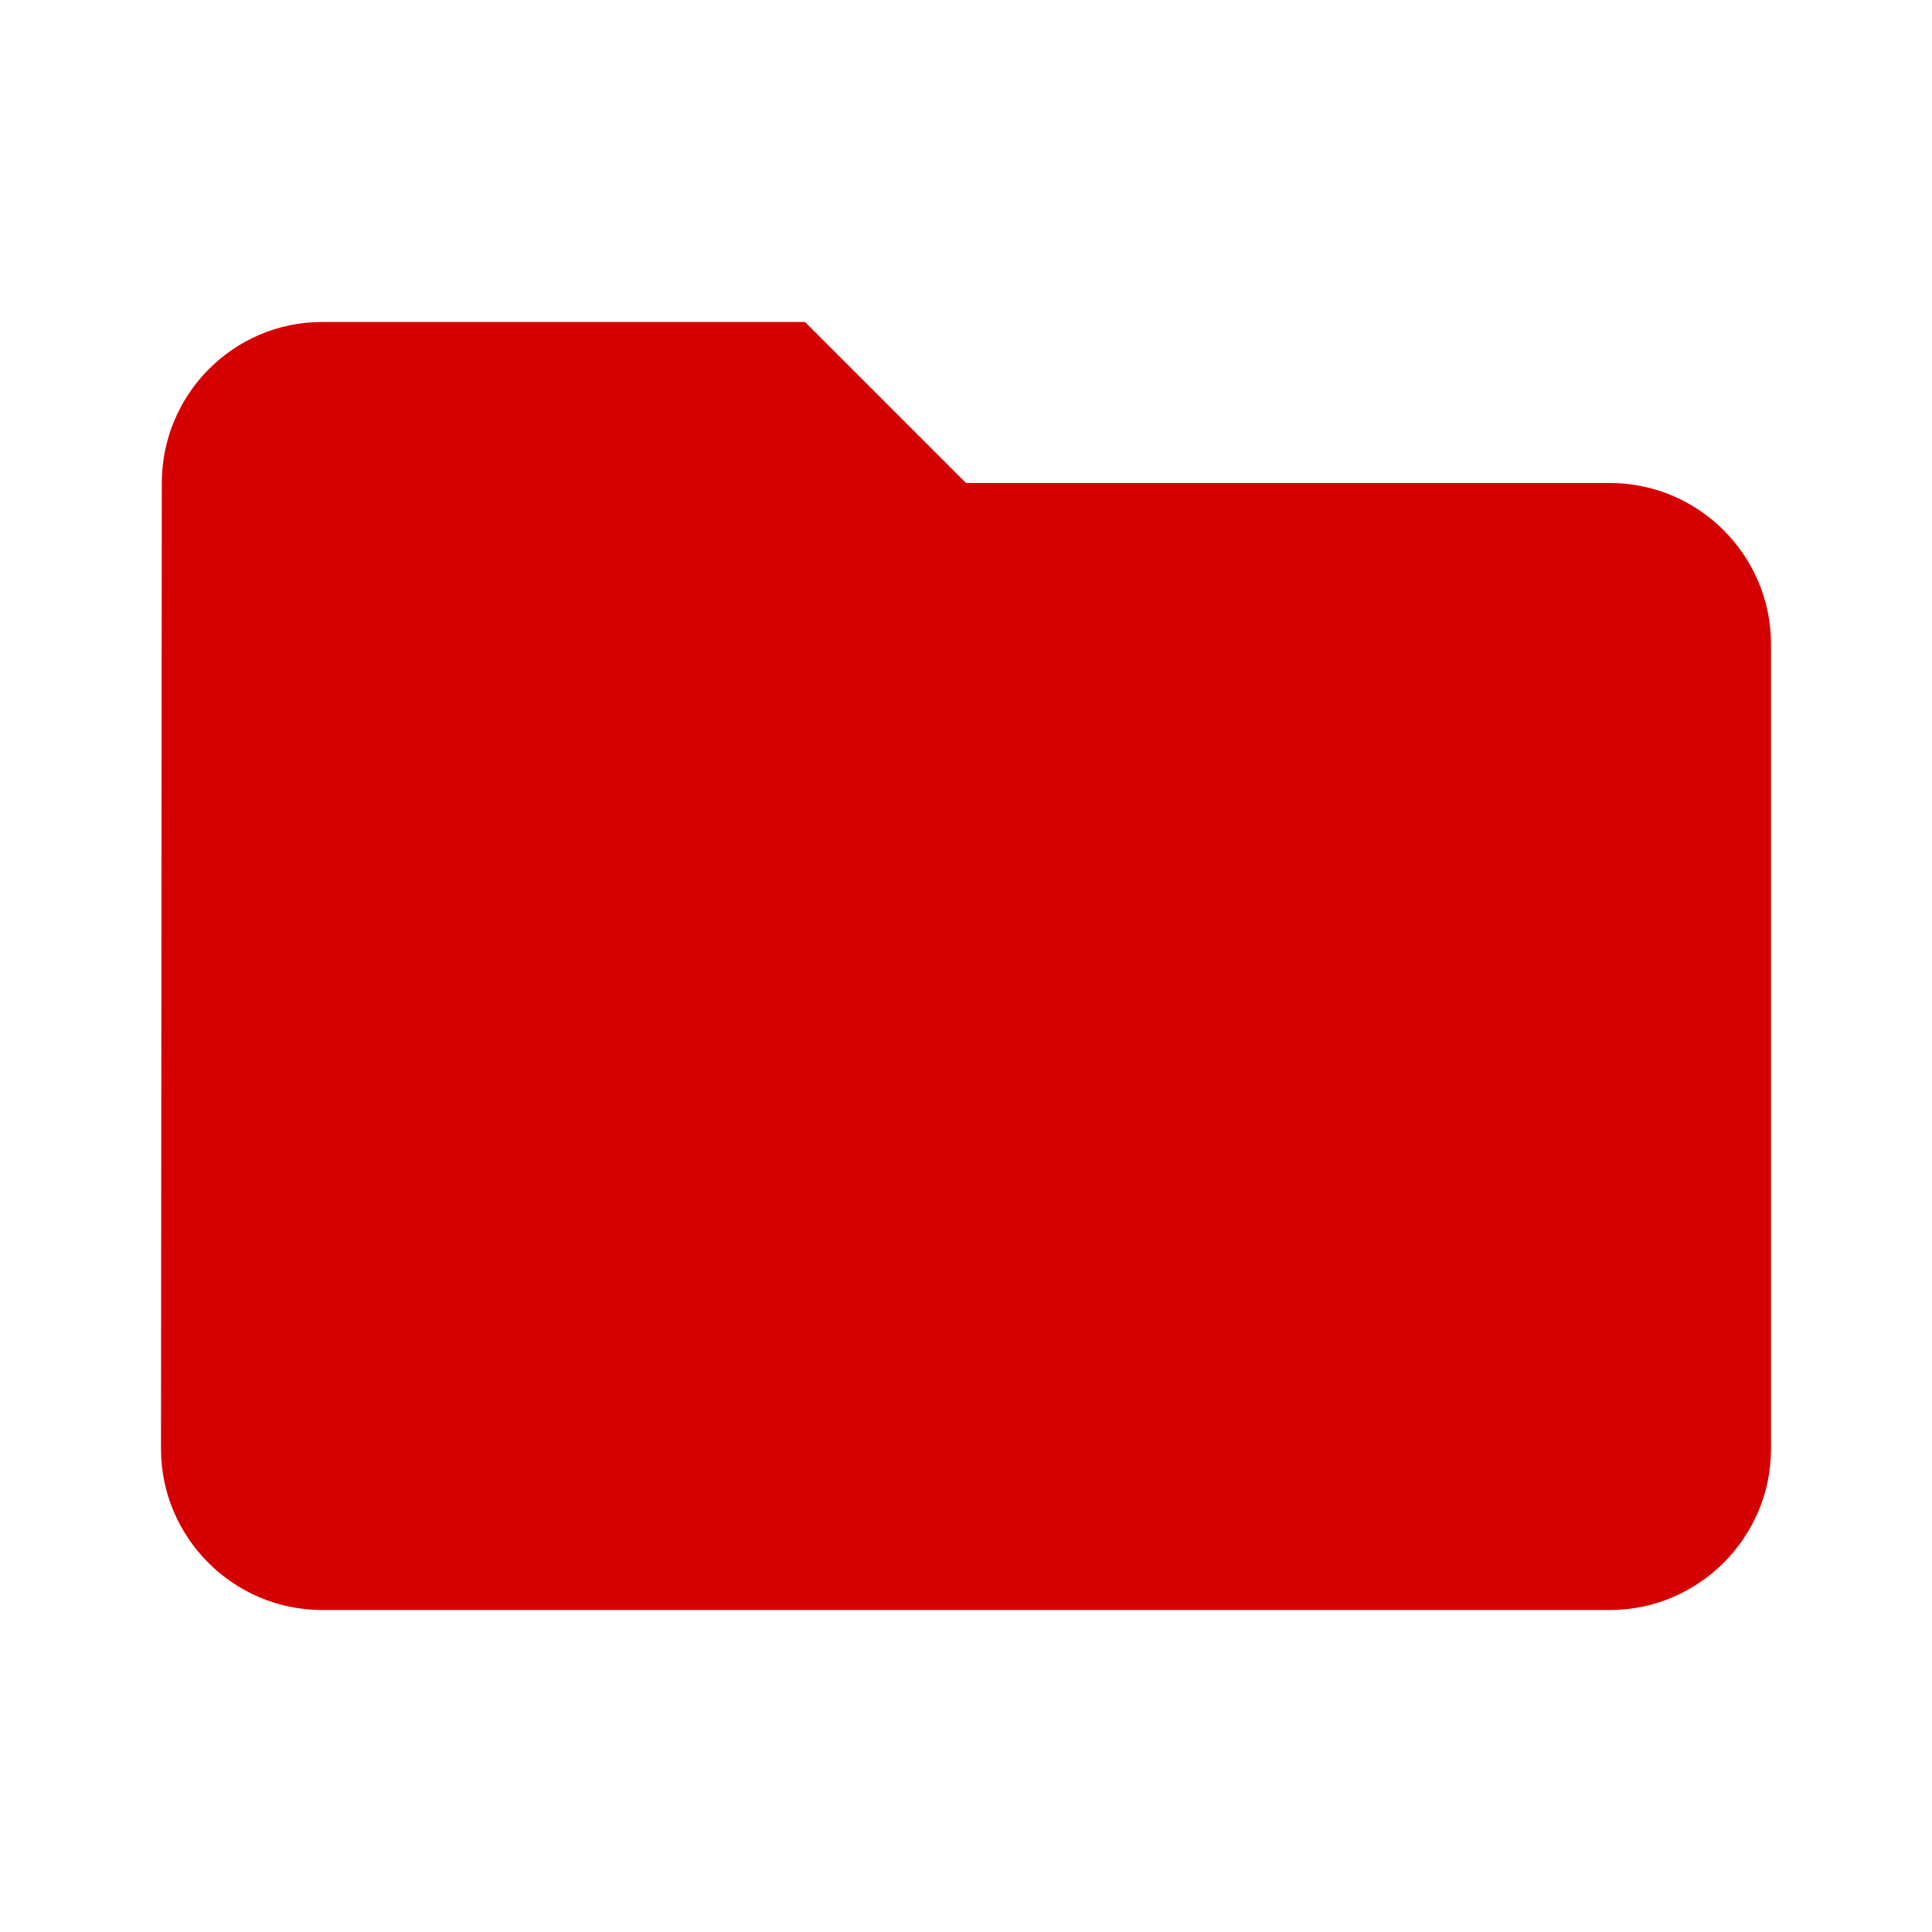
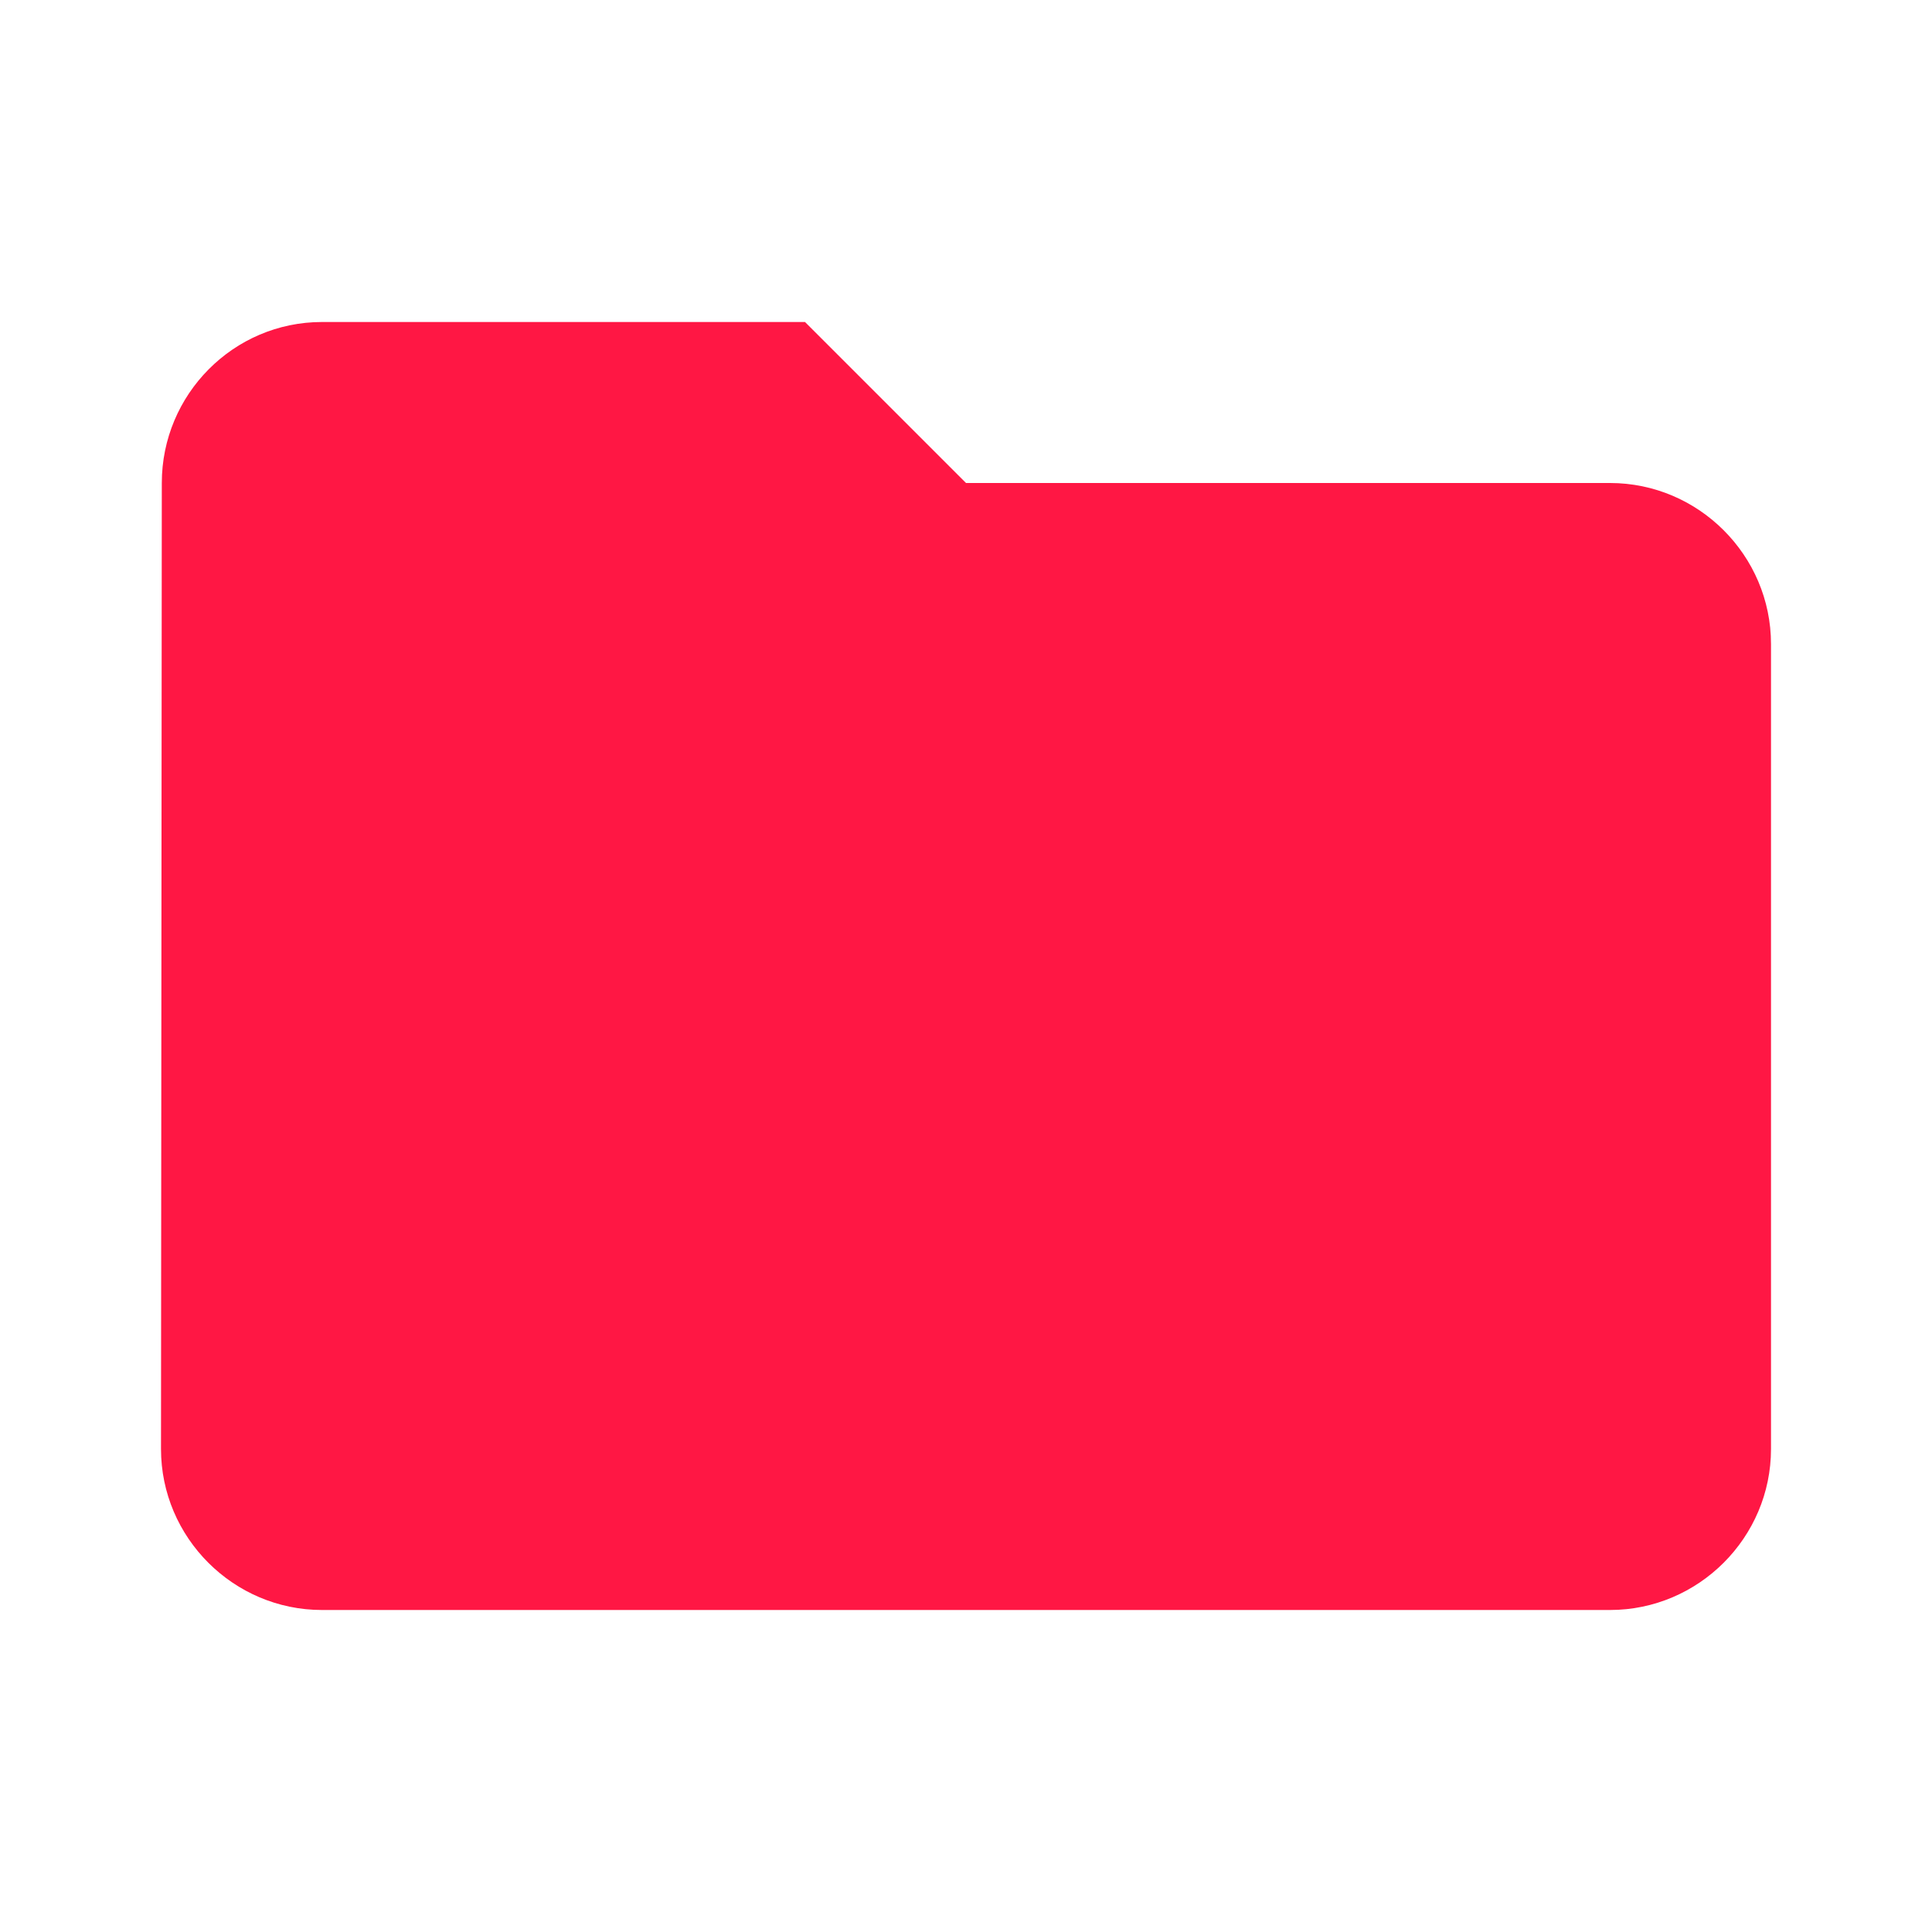
- <svg xmlns="http://www.w3.org/2000/svg" fill="#D50000" height="18" viewBox="0 0 24 24" width="18">
+ <svg xmlns="http://www.w3.org/2000/svg" fill="#FF1744" height="18" viewBox="0 0 24 24" width="18">
  <path d="M10 4H4c-1.1 0-1.99.9-1.99 2L2 18c0 1.1.9 2 2 2h16c1.1 0 2-.9 2-2V8c0-1.1-.9-2-2-2h-8l-2-2z" />
  <path d="M0 0h24v24H0z" fill="none" />
</svg>
